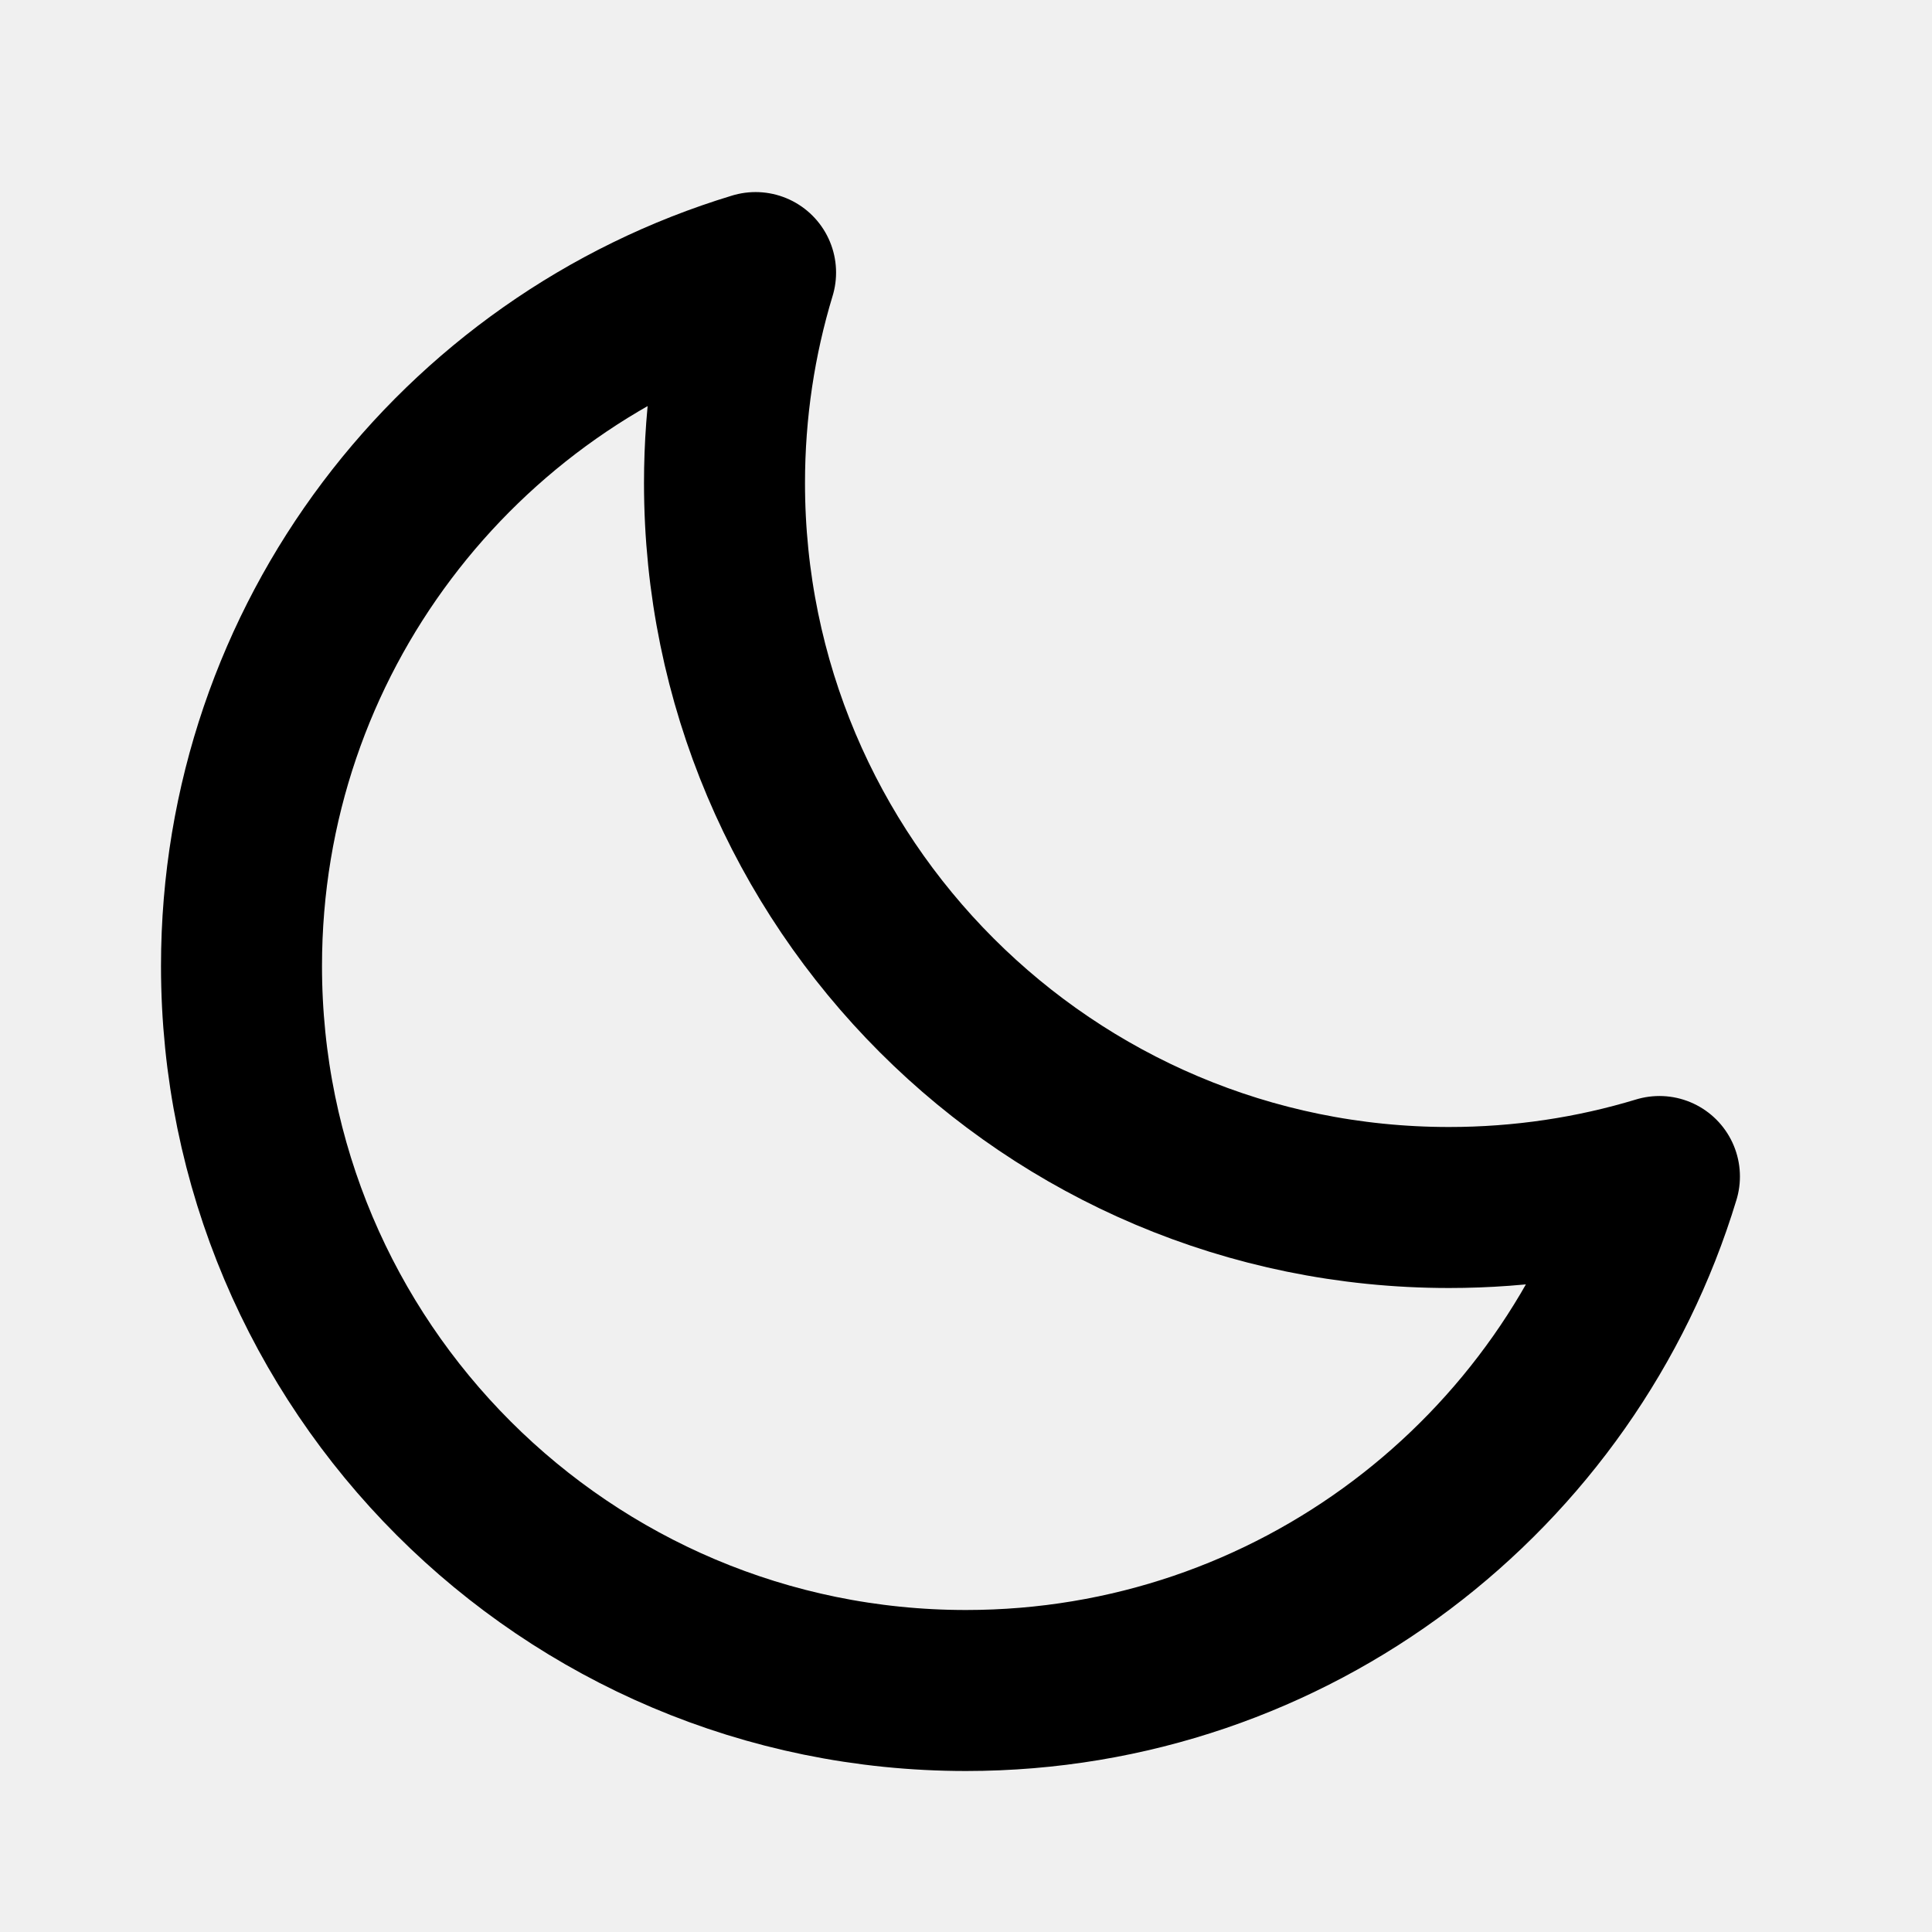
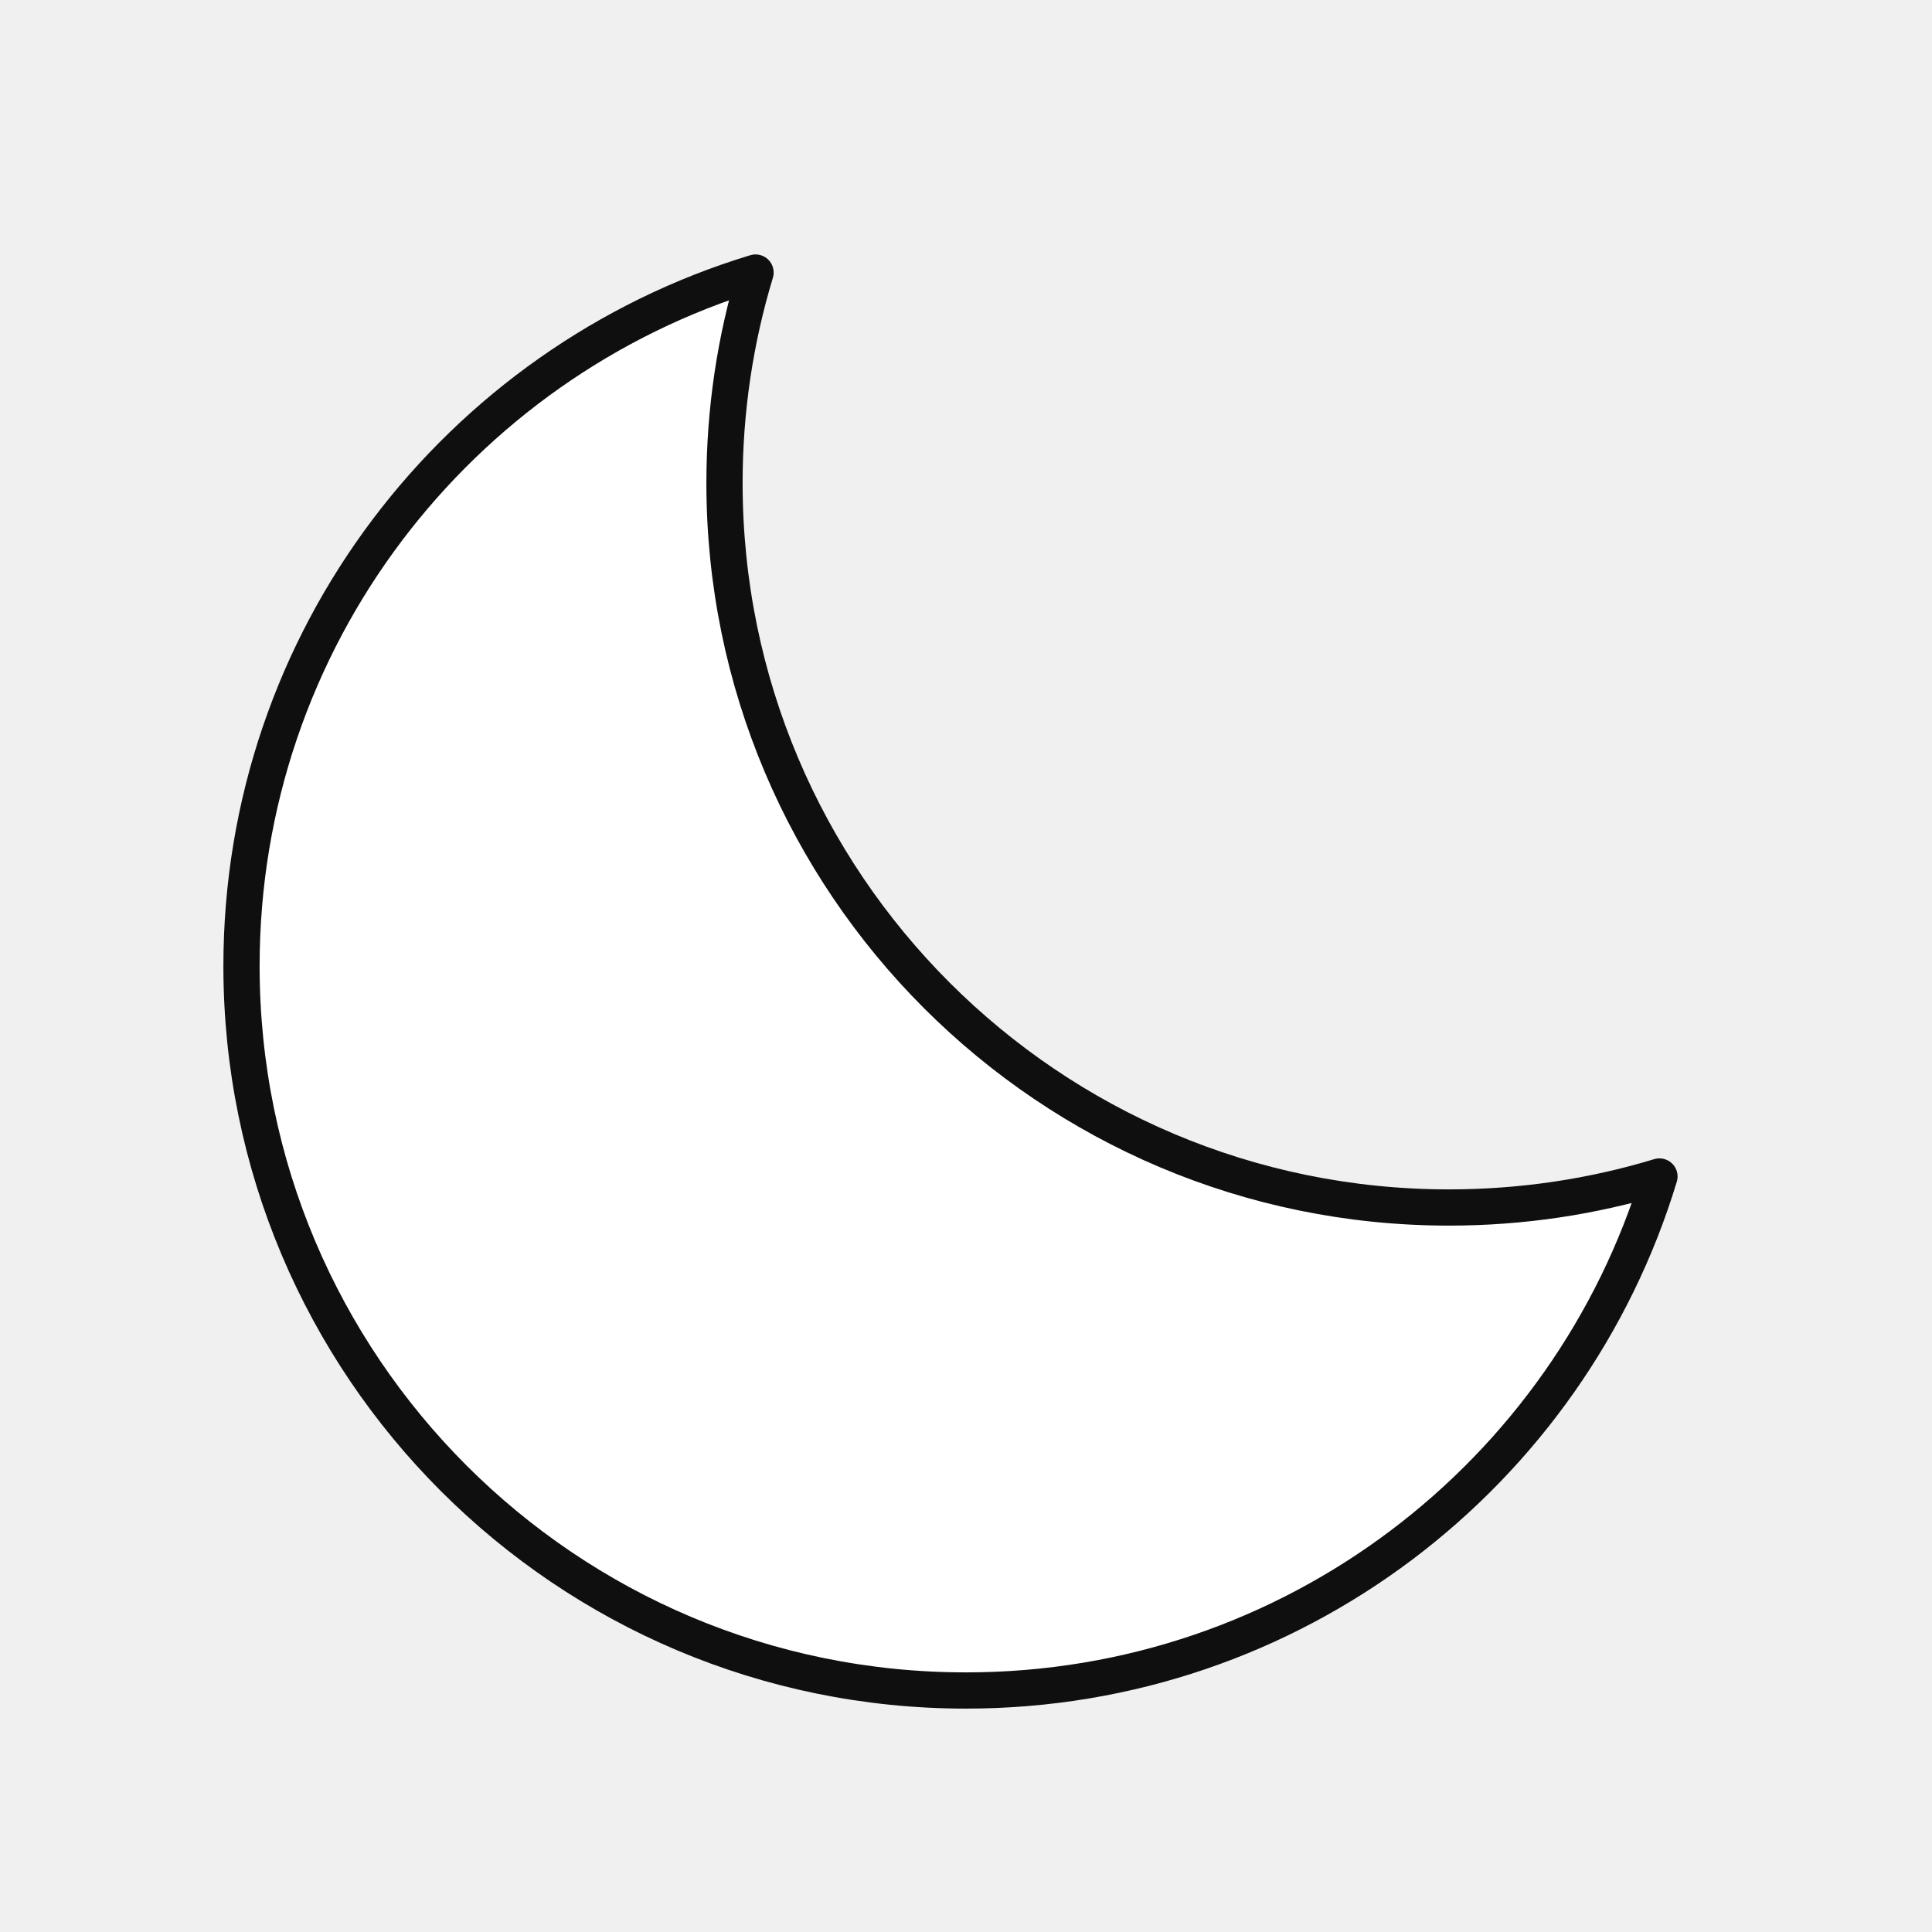
- <svg xmlns="http://www.w3.org/2000/svg" width="800px" height="800px" viewBox="0 0 24 24" fill="none">
-   <g id="Environment / Moon">
-     <path id="Vector" d="M9 6C9 10.971 13.029 15 18 15C18.909 15 19.787 14.866 20.614 14.615C19.494 18.31 16.061 21 12 21C7.029 21 3 16.971 3 12C3 7.939 5.69 4.506 9.386 3.386C9.135 4.213 9 5.091 9 6Z" stroke="#000000" stroke-width="2" stroke-linecap="round" stroke-linejoin="round" />
-   </g>
+ <svg xmlns="http://www.w3.org/2000/svg" width="800" height="800" viewBox="0 0 800 800" fill="none">
+   <path d="M300 200C300 365.687 434.313 500 600 500C630.31 500 659.567 495.517 687.147 487.157C649.81 610.343 535.377 699.997 400 699.997C234.315 699.997 100 565.69 100 400.003C100 264.628 189.669 150.194 312.854 112.858C304.495 140.437 300 169.691 300 200Z" fill="#FFF" fill-opacity="1" stroke="#0F0F0F" stroke-width="15" stroke-linecap="round" stroke-linejoin="round" />
</svg>
